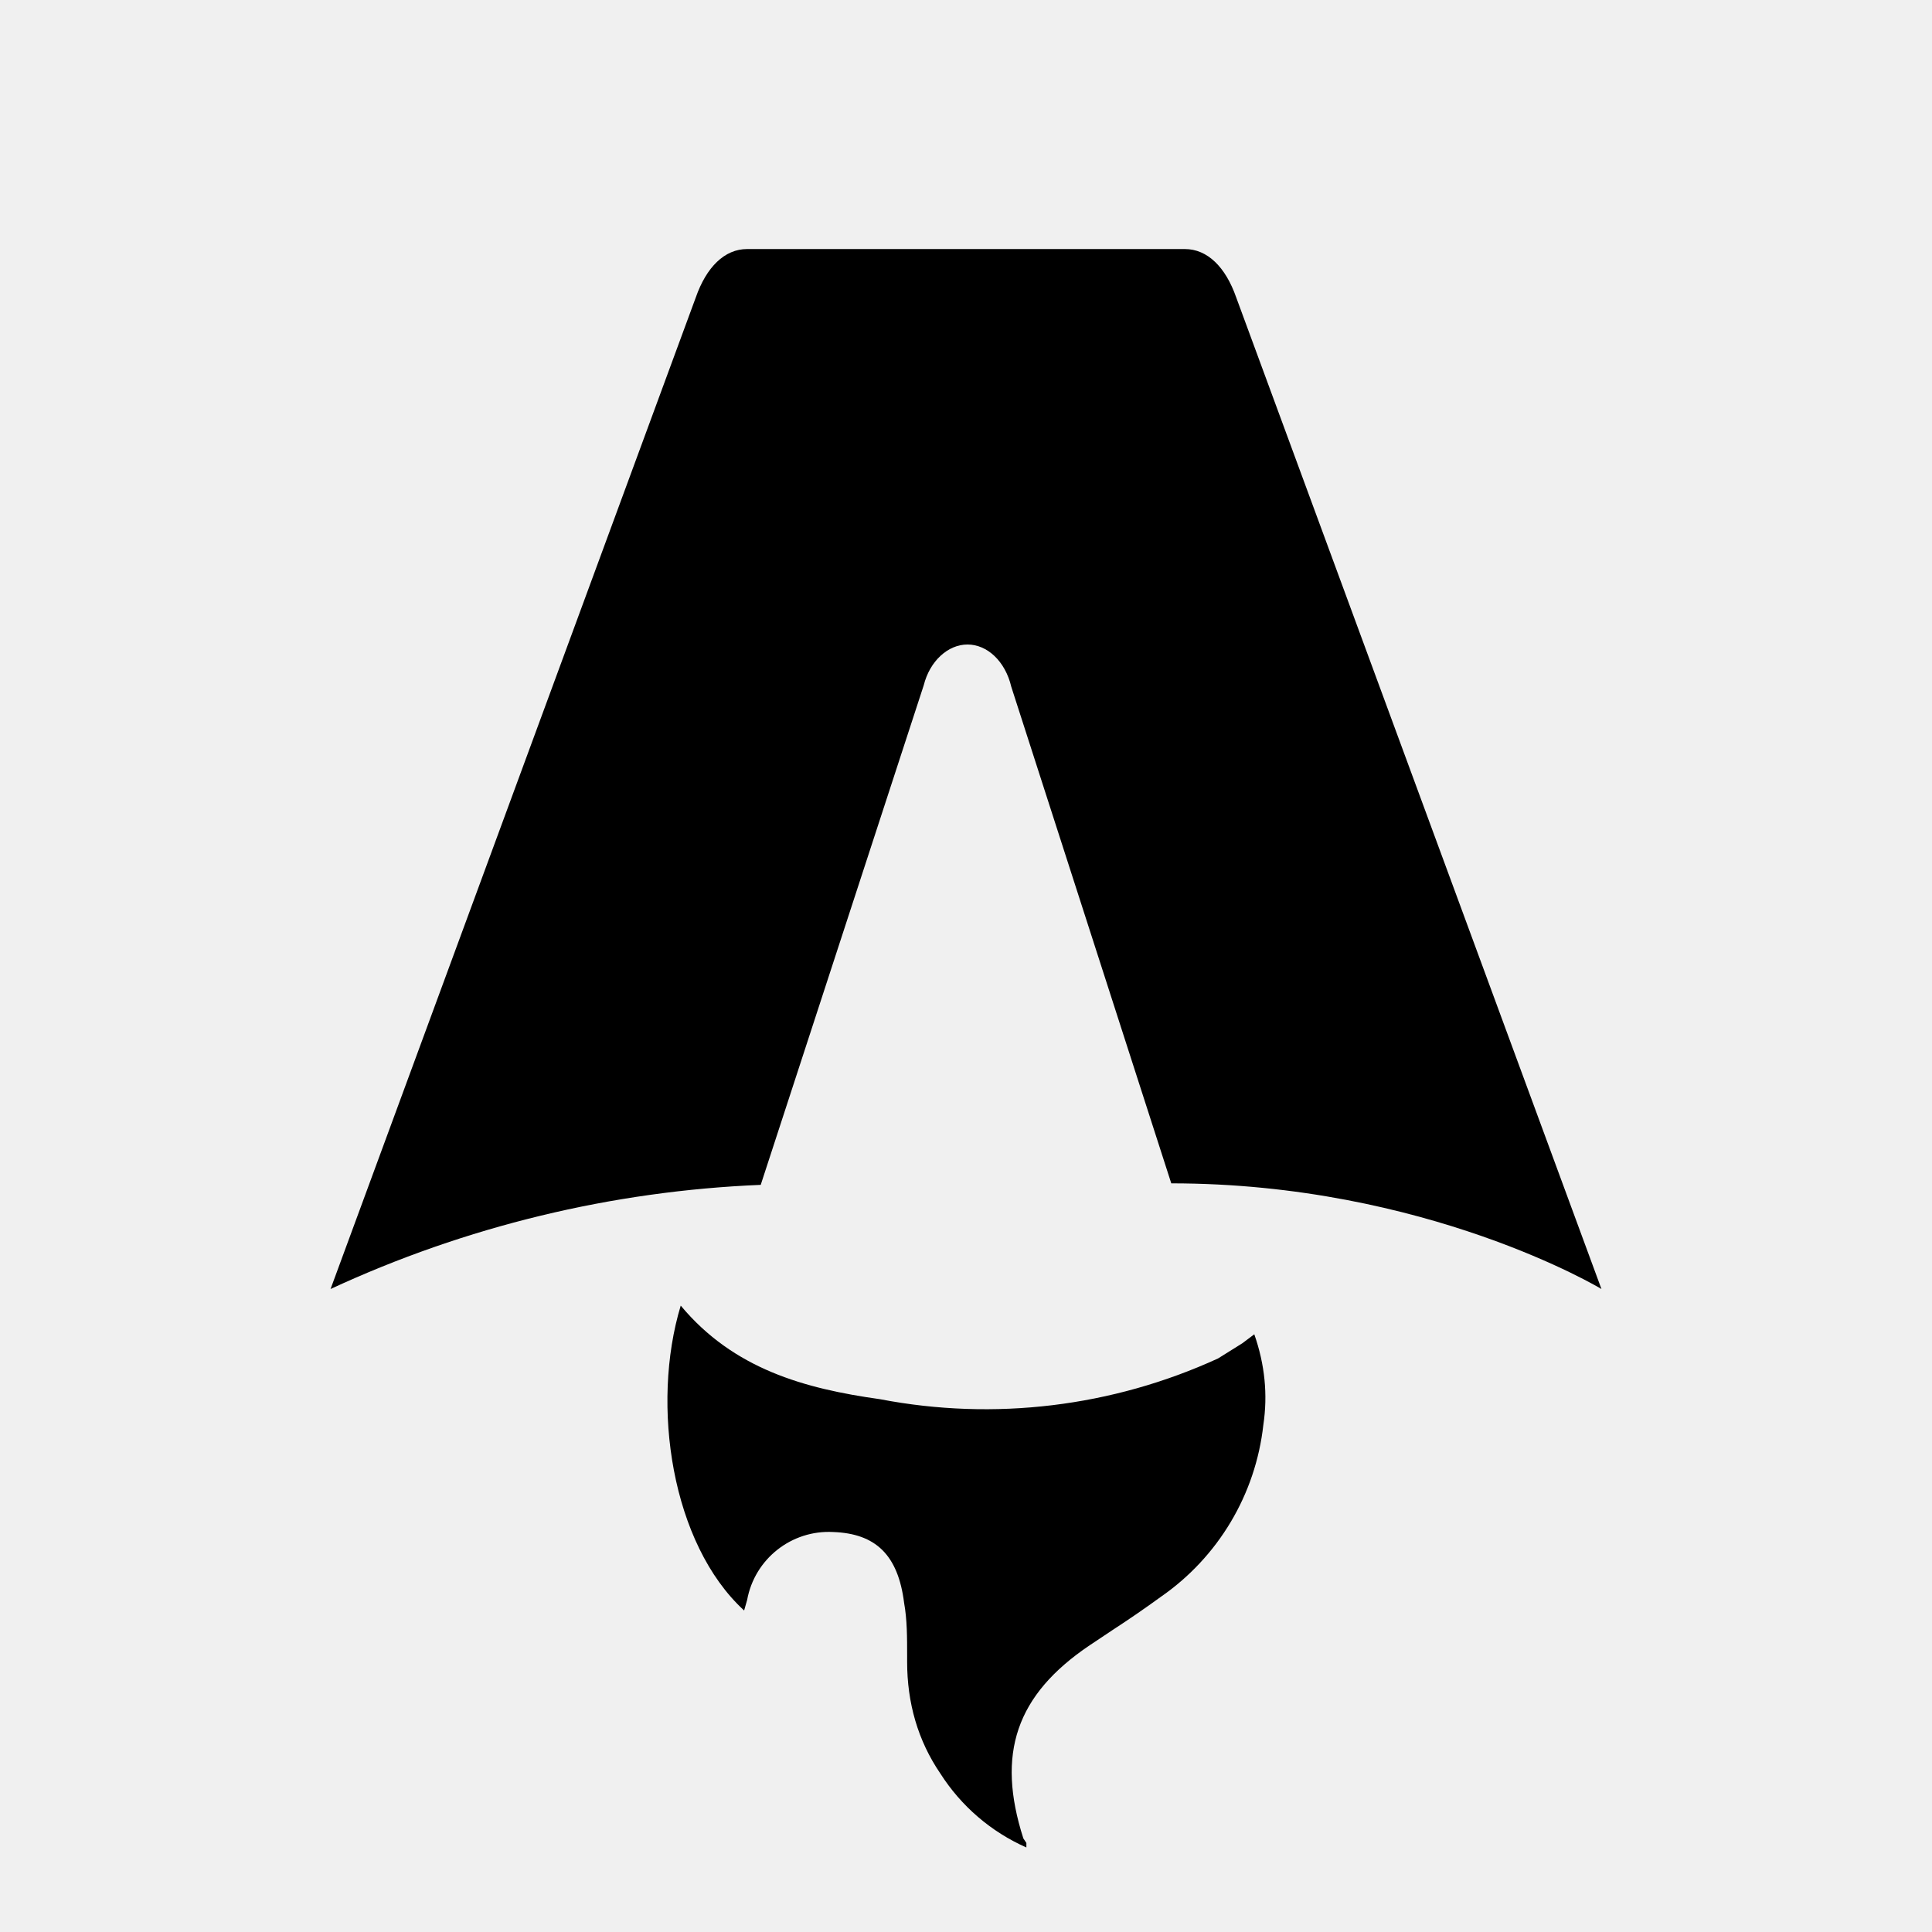
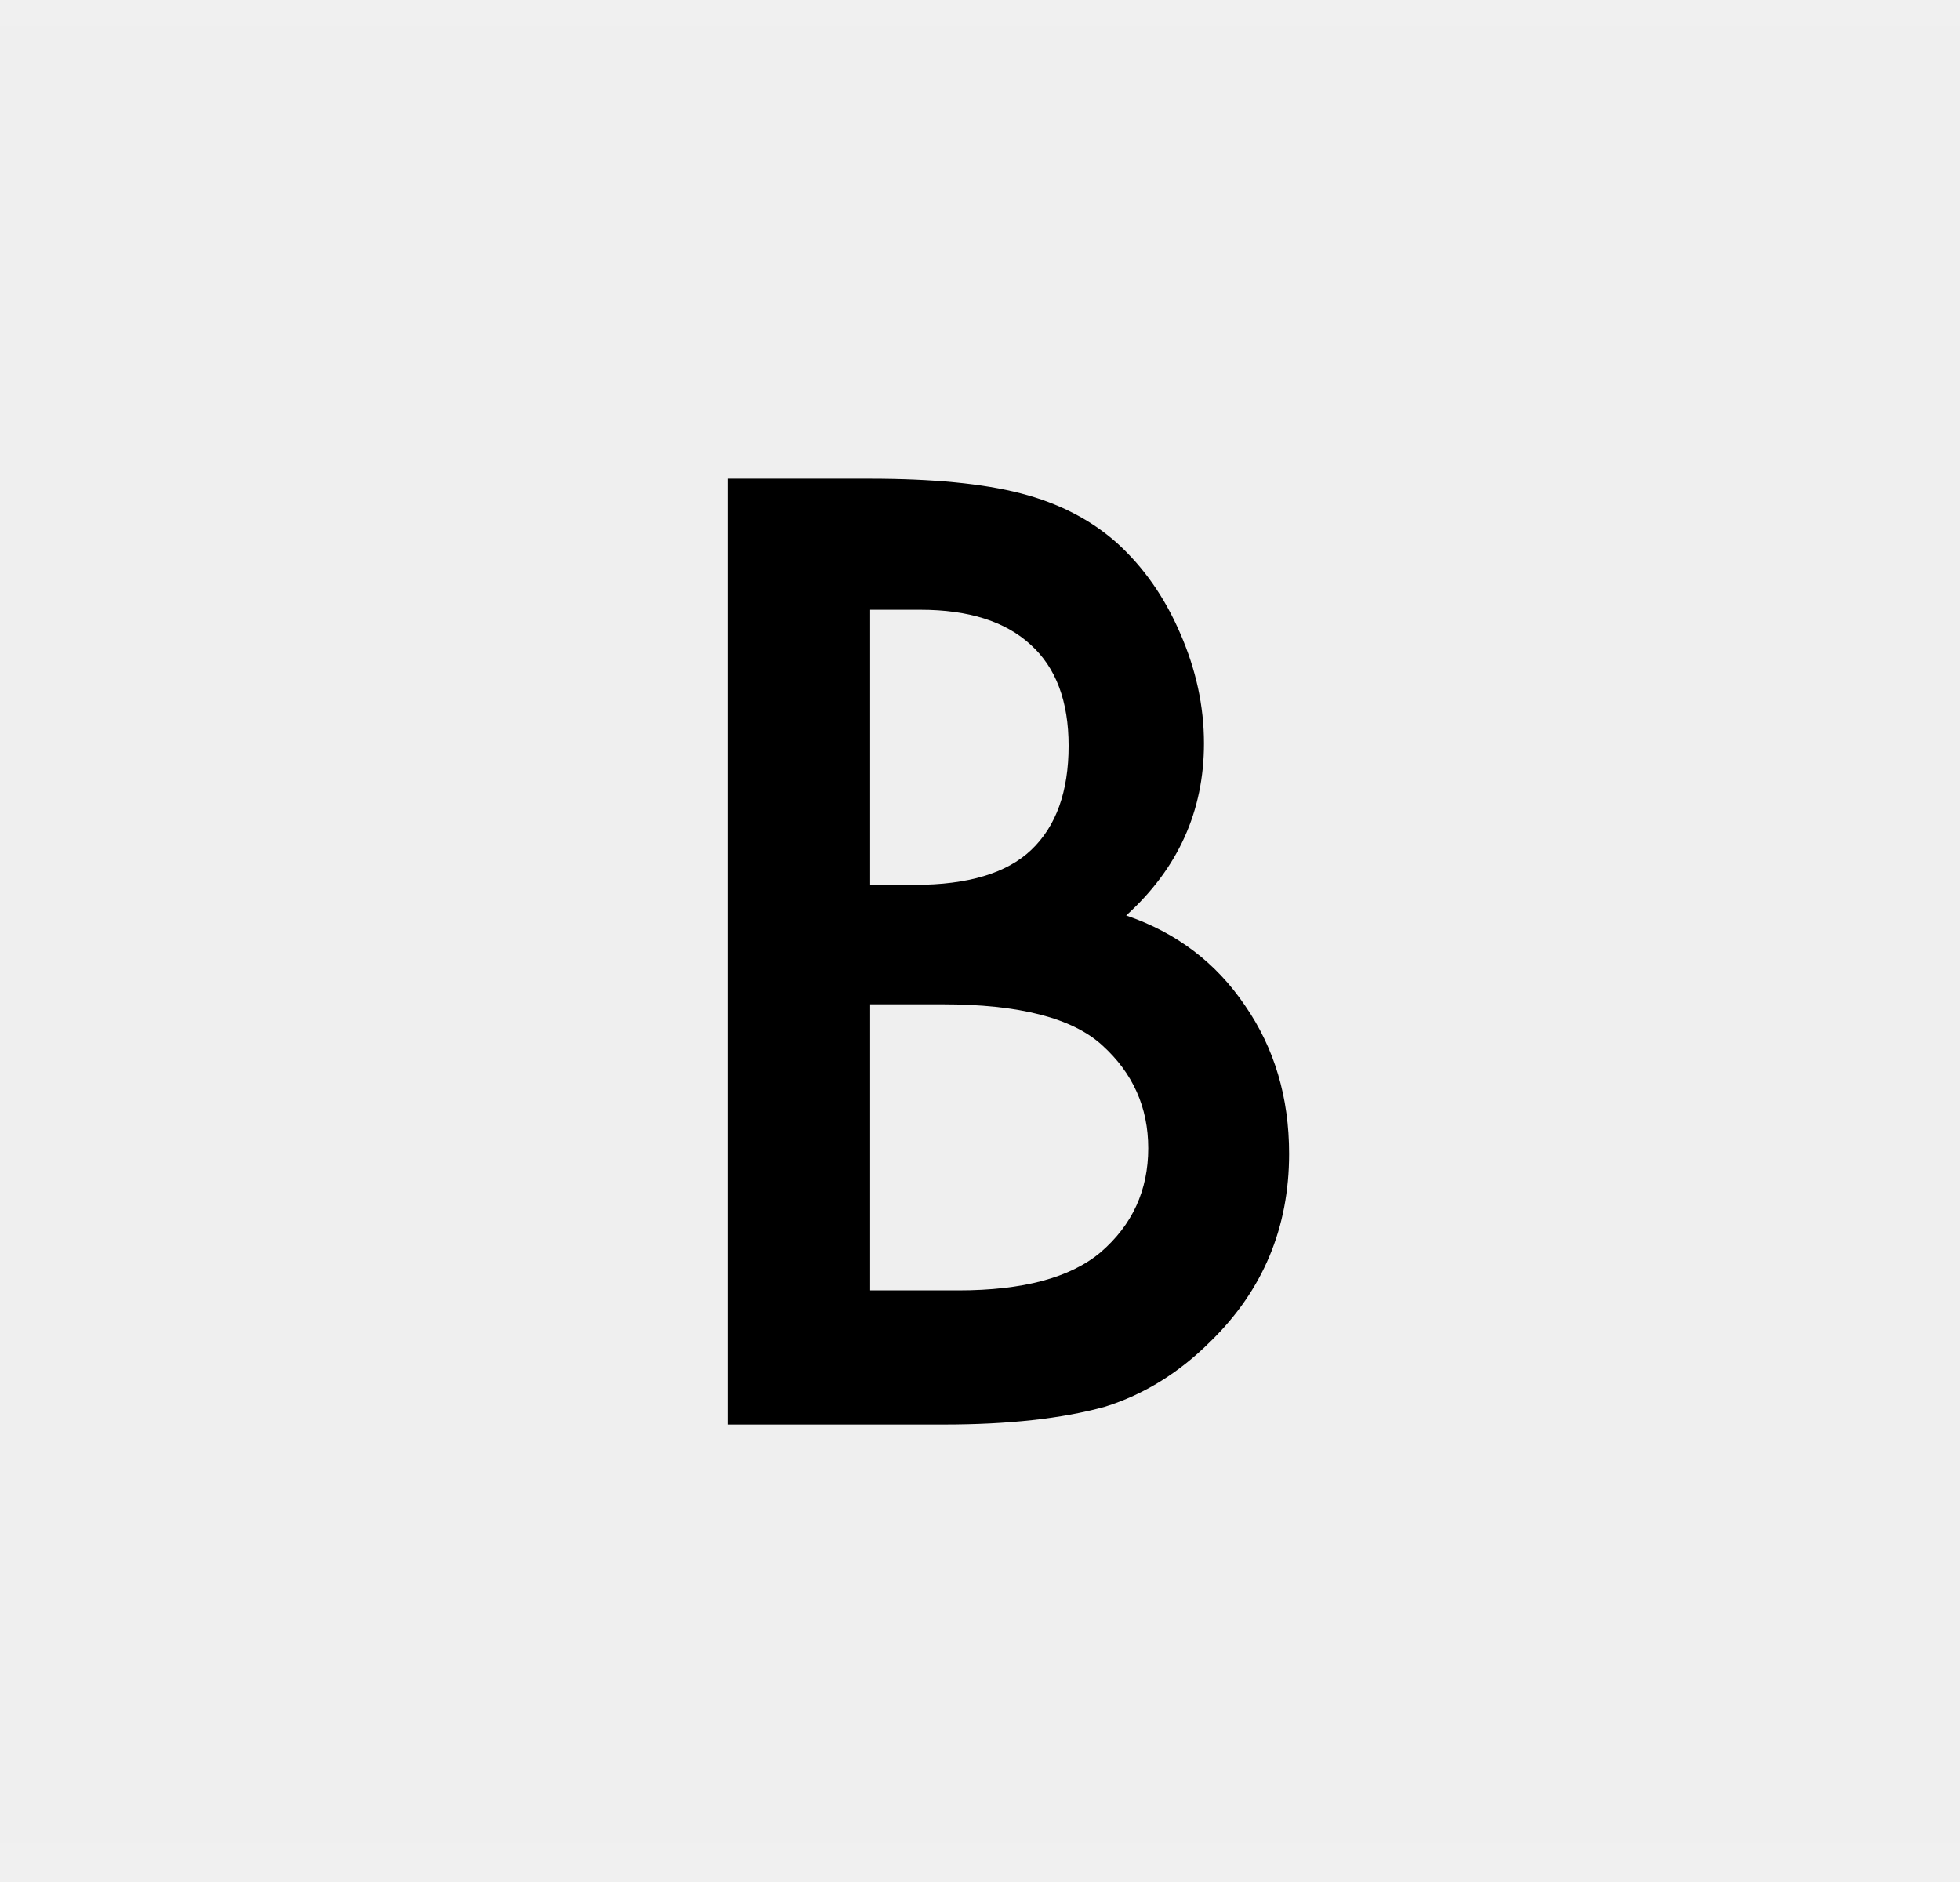
- <svg xmlns="http://www.w3.org/2000/svg" fill="none" viewBox="0 0 128 128">
-   <path d="M50.4 78.5a75.1 75.1 0 0 0-28.5 6.9l24.2-65.7c.7-2 1.9-3.2 3.4-3.2h29c1.5 0 2.7 1.2 3.4 3.2l24.2 65.7s-11.6-7-28.5-7L67 45.5c-.4-1.7-1.6-2.8-2.9-2.8-1.3 0-2.5 1.1-2.9 2.7L50.4 78.5Zm-1.1 28.2Zm-4.2-20.2c-2 6.6-.6 15.8 4.2 20.2a17.5 17.5 0 0 1 .2-.7 5.5 5.5 0 0 1 5.7-4.5c2.8.1 4.3 1.5 4.7 4.7.2 1.1.2 2.3.2 3.5v.4c0 2.7.7 5.2 2.2 7.4a13 13 0 0 0 5.7 4.9v-.3l-.2-.3c-1.8-5.6-.5-9.5 4.4-12.8l1.5-1a73 73 0 0 0 3.2-2.2 16 16 0 0 0 6.8-11.4c.3-2 .1-4-.6-6l-.8.6-1.6 1a37 37 0 0 1-22.4 2.7c-5-.7-9.7-2-13.2-6.2Z" />
-   <style>
-         path { fill: #000; }
-         @media (prefers-color-scheme: dark) {
-             path { fill: #FFF; }
-         }
-     </style>
+ <svg xmlns="http://www.w3.org/2000/svg" width="150" height="144" viewBox="0 0 150 144" fill="none">
+   <rect y="2" width="150" height="139" fill="#EFEFEF" />
+   <path d="M55.672 109V36.625H66.547C71.391 36.625 75.25 37 78.125 37.75C81.031 38.5 83.484 39.766 85.484 41.547C87.516 43.391 89.125 45.688 90.312 48.438C91.531 51.219 92.141 54.031 92.141 56.875C92.141 62.062 90.156 66.453 86.188 70.047C90.031 71.359 93.062 73.656 95.281 76.938C97.531 80.188 98.656 83.969 98.656 88.281C98.656 93.938 96.656 98.719 92.656 102.625C90.25 105.031 87.547 106.703 84.547 107.641C81.266 108.547 77.156 109 72.219 109H55.672ZM66.594 67.703H70.016C74.078 67.703 77.047 66.812 78.922 65.031C80.828 63.219 81.781 60.562 81.781 57.062C81.781 53.656 80.812 51.078 78.875 49.328C76.938 47.547 74.125 46.656 70.438 46.656H66.594V67.703ZM66.594 98.734H73.344C78.281 98.734 81.906 97.766 84.219 95.828C86.656 93.734 87.875 91.078 87.875 87.859C87.875 84.734 86.703 82.109 84.359 79.984C82.078 77.891 78 76.844 72.125 76.844H66.594V98.734Z" fill="black" />
</svg>
